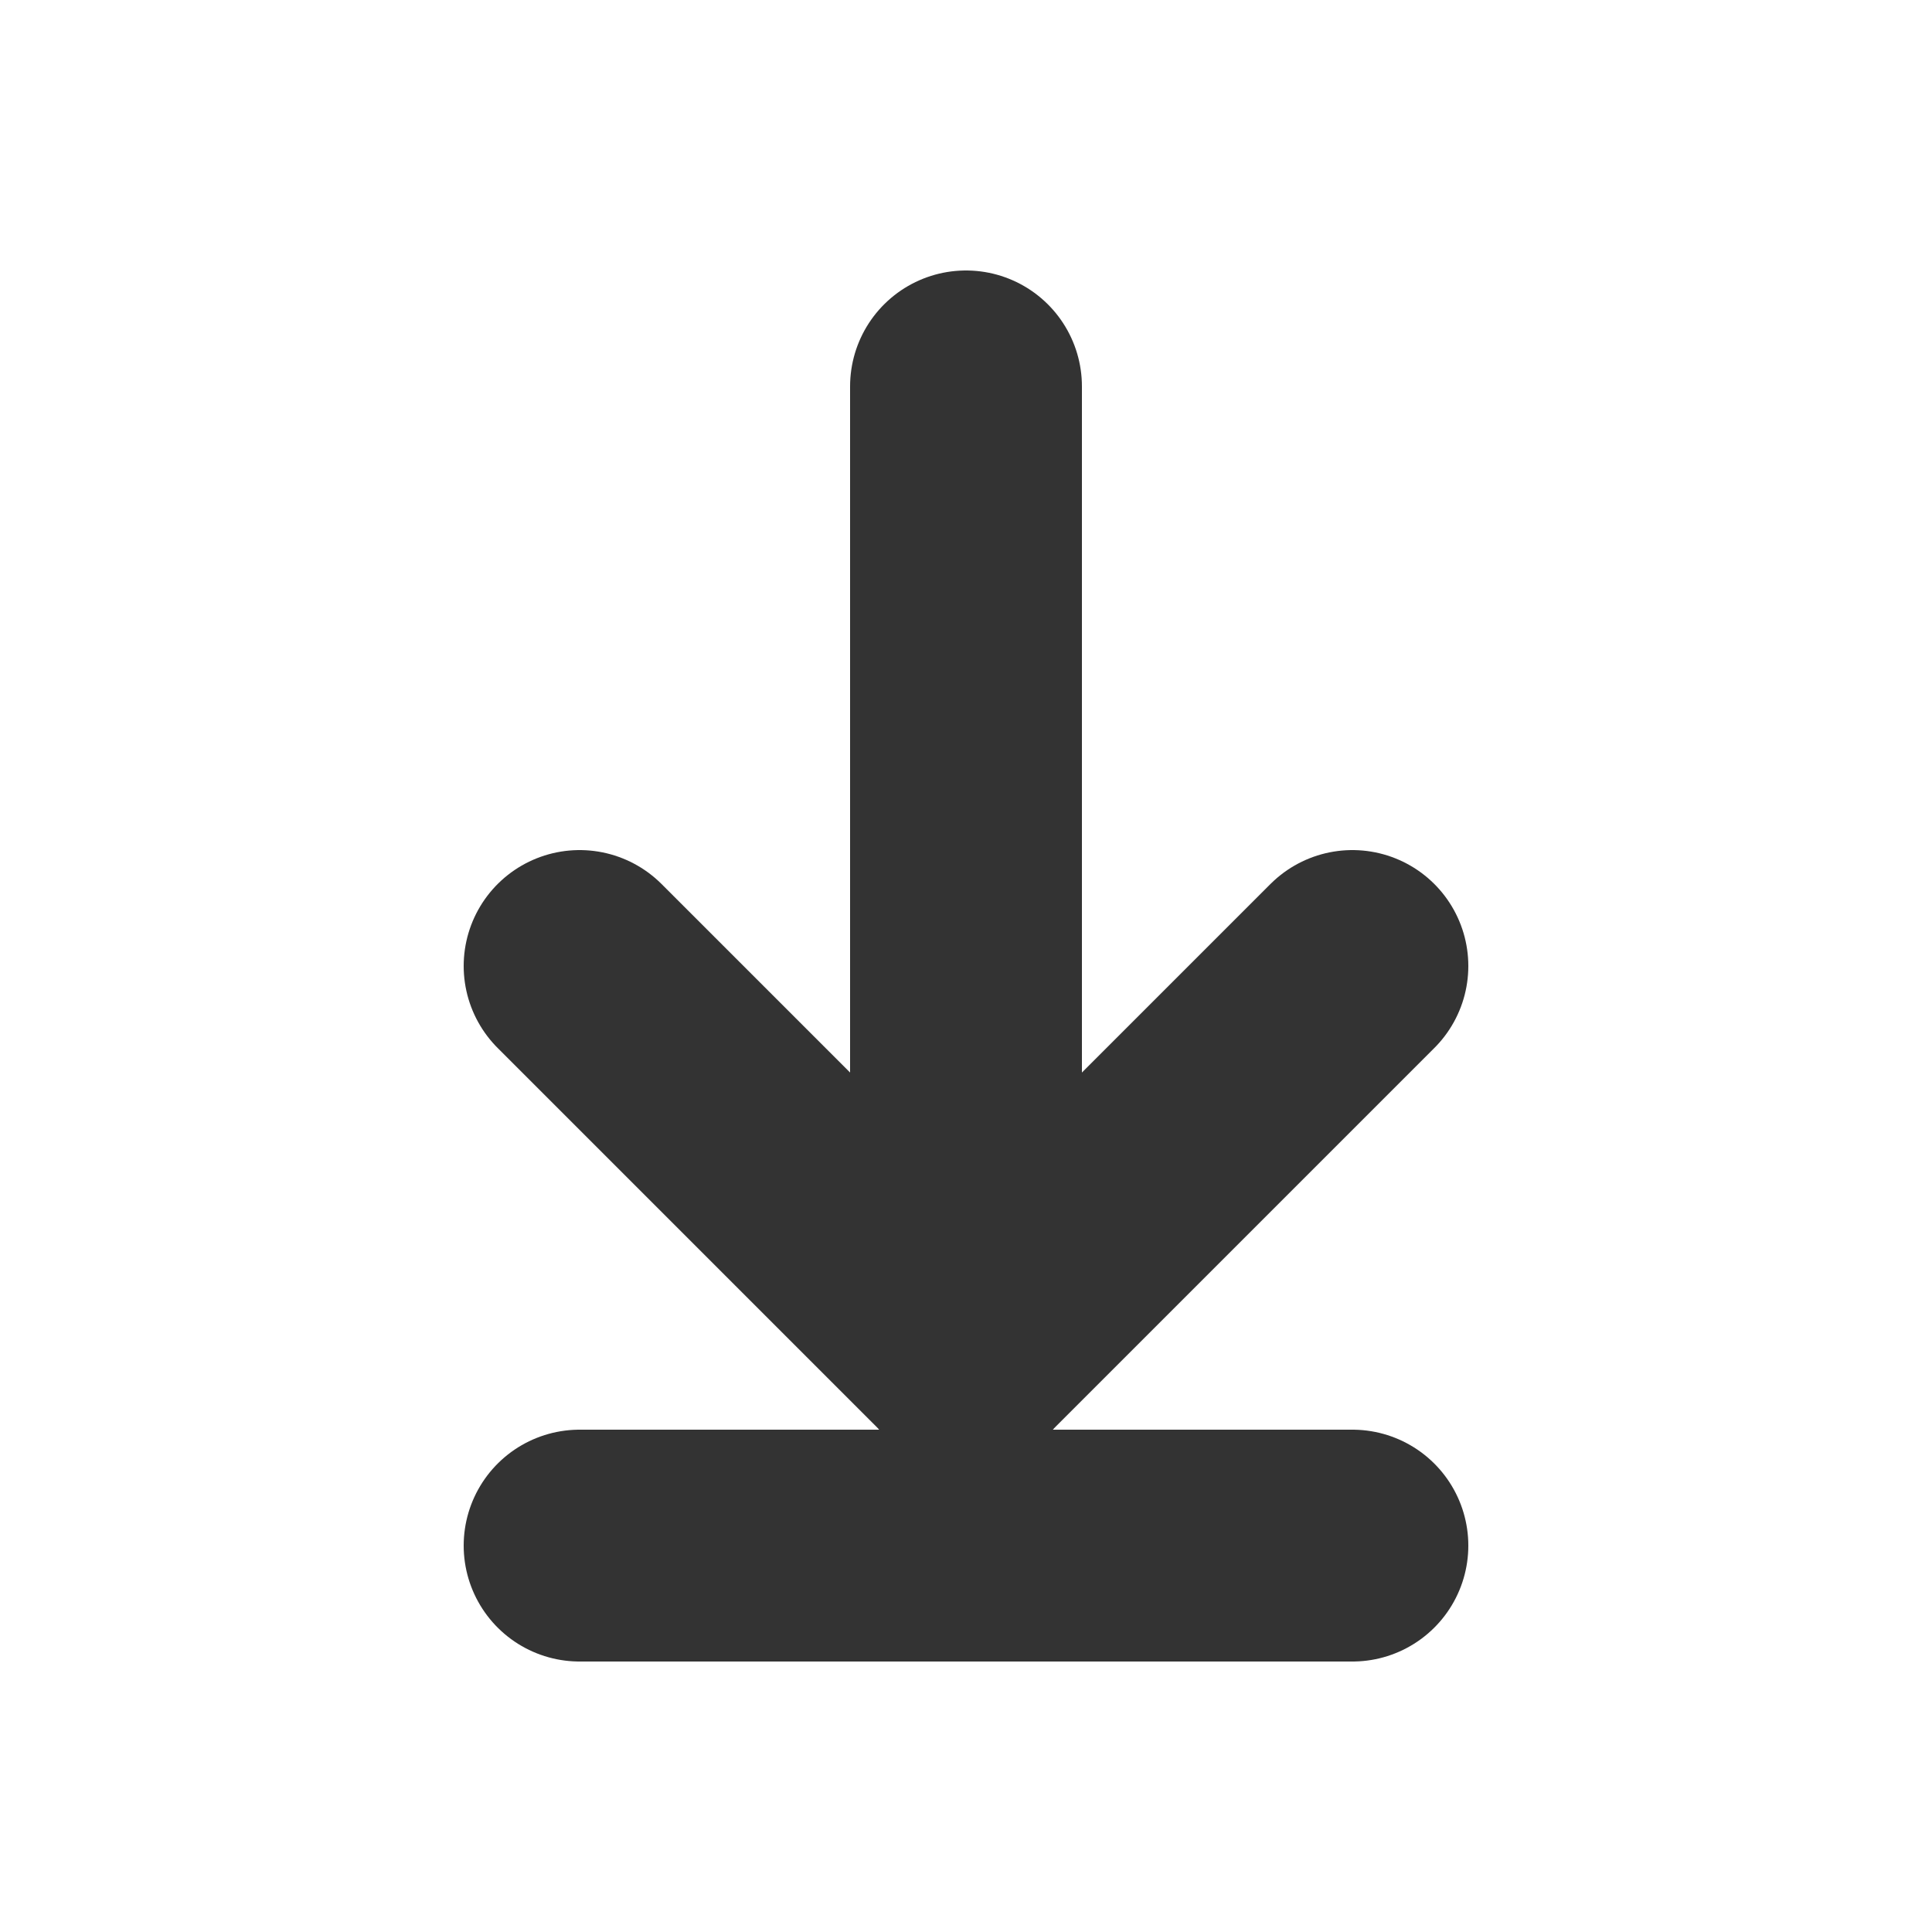
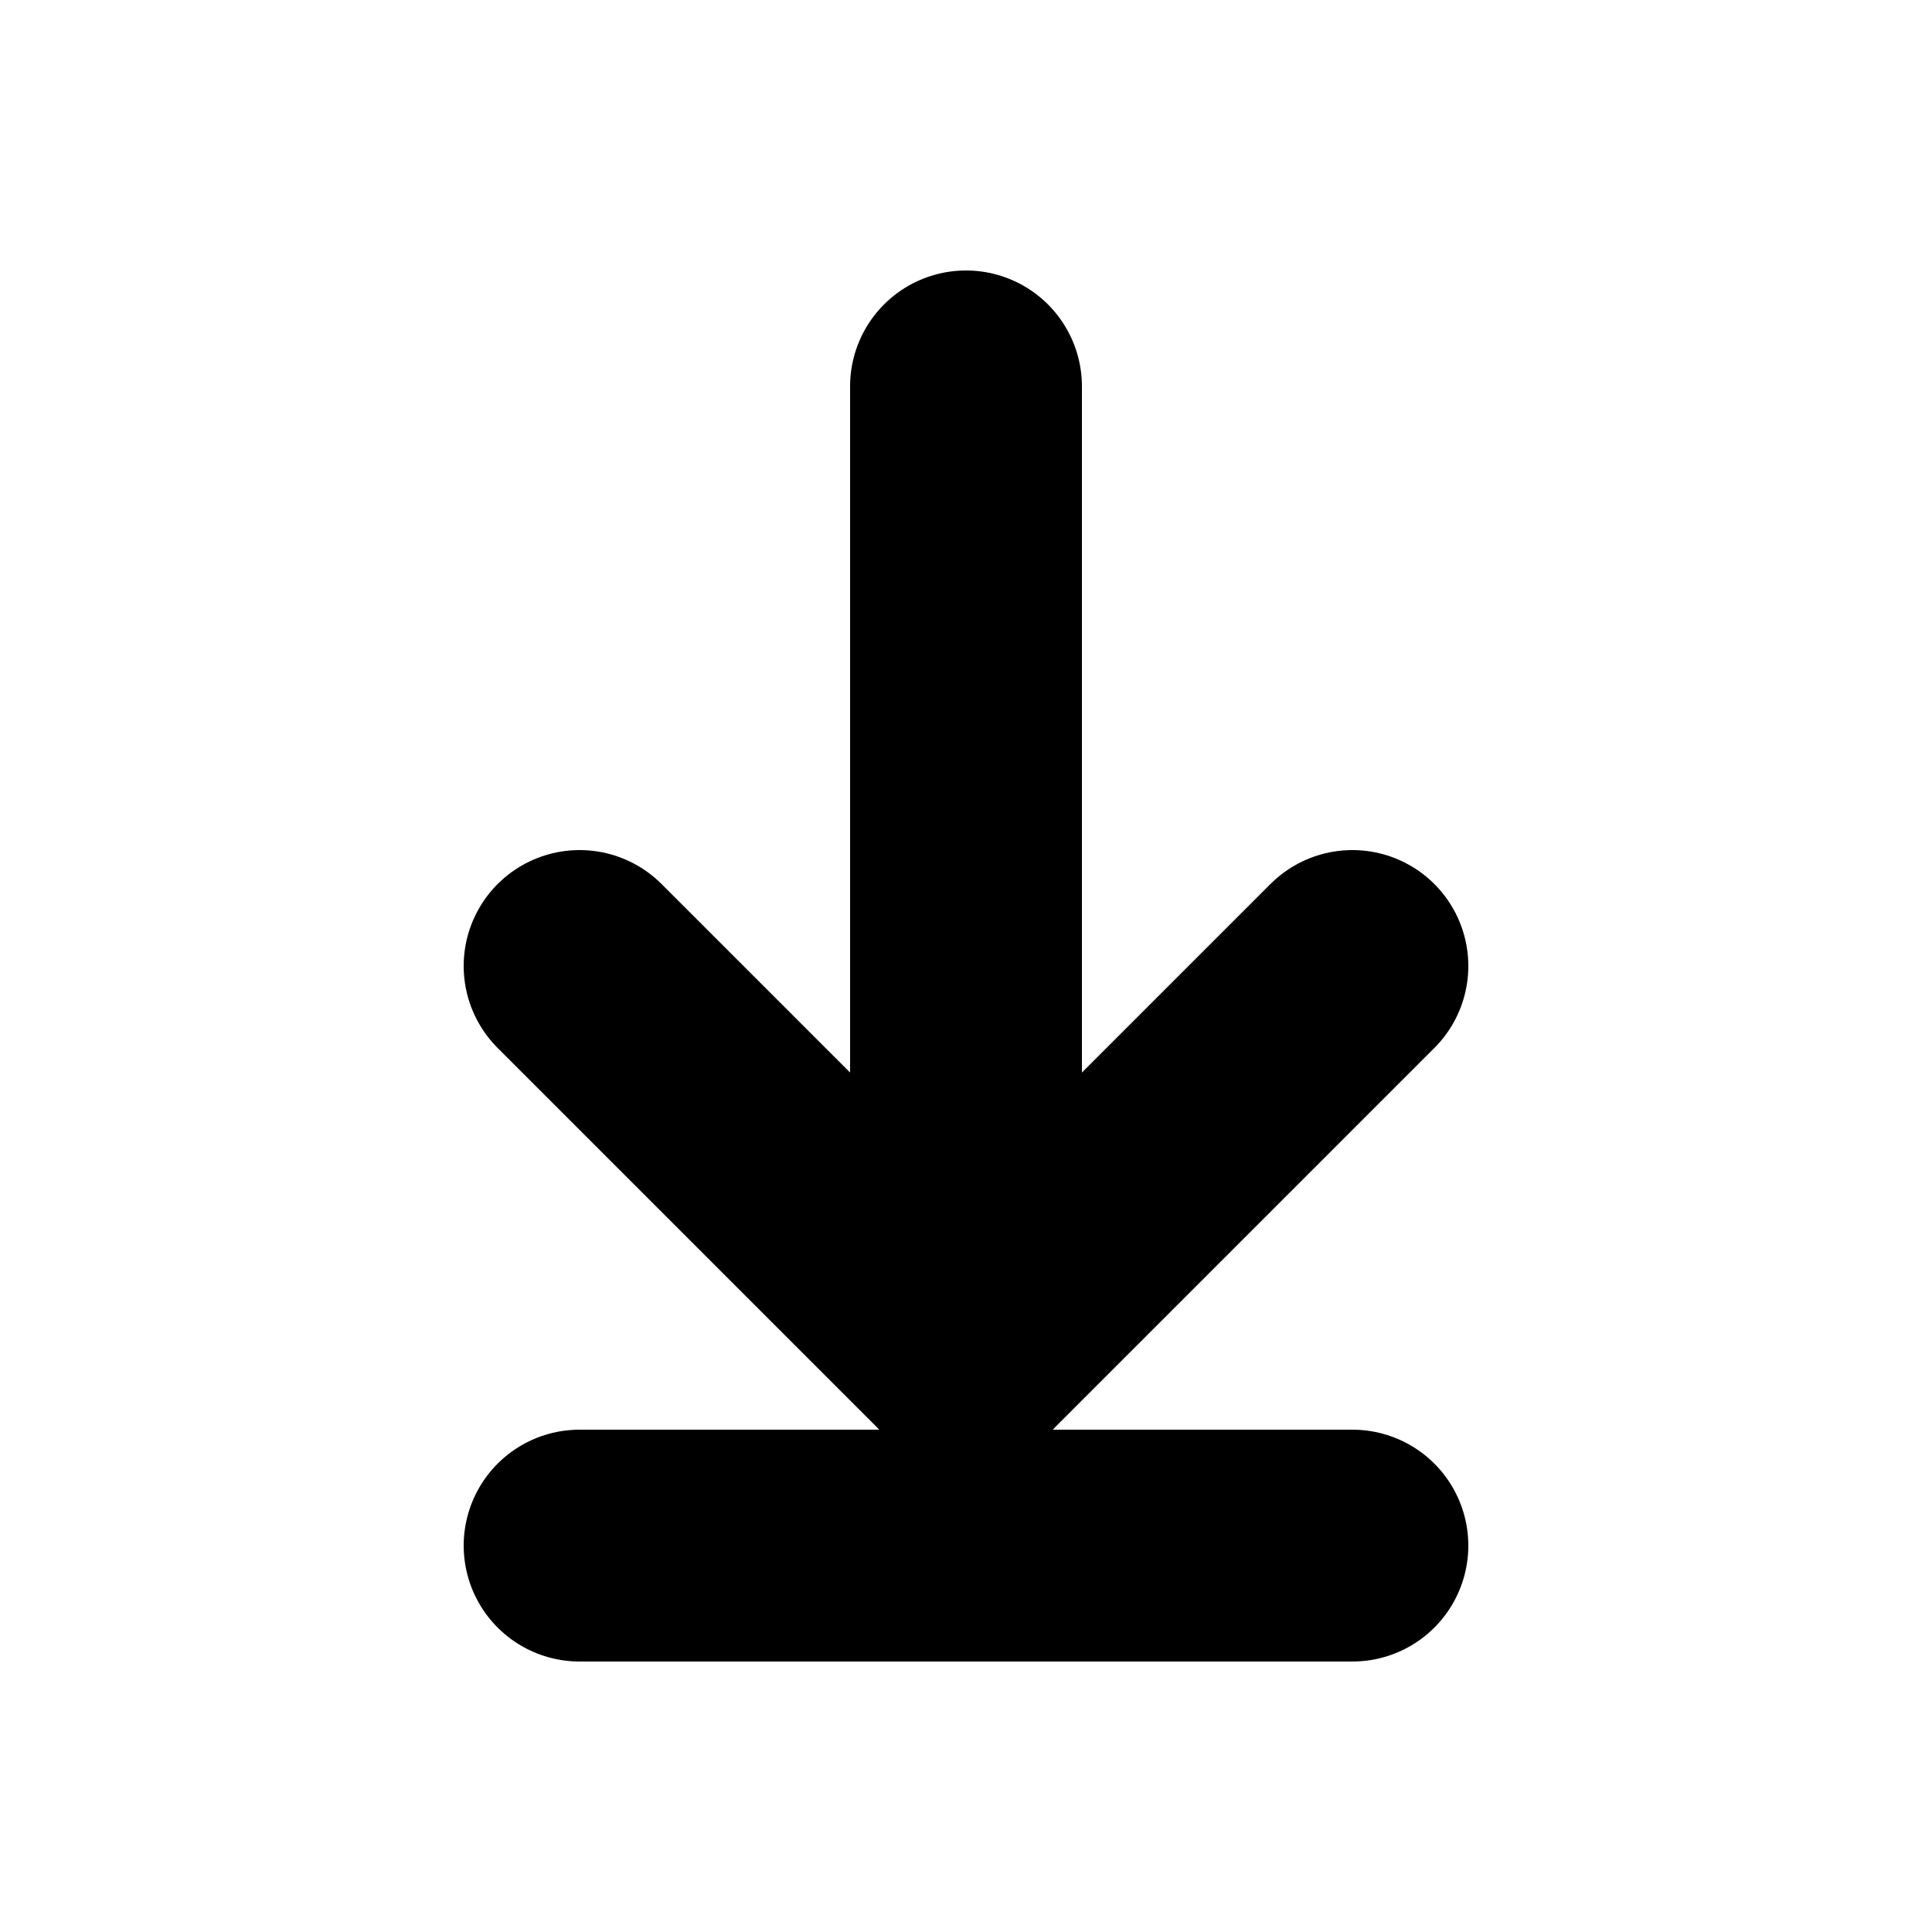
<svg xmlns="http://www.w3.org/2000/svg" width="100" height="100" viewBox="0 0 100 100">
-   <line x1="50" y1="70" x2="50" y2="20" stroke="#333" stroke-width="12" stroke-linecap="round" />
-   <line x1="50" y1="70" x2="30" y2="50" stroke="#333" stroke-width="12" stroke-linecap="round" />
-   <line x1="50" y1="70" x2="70" y2="50" stroke="#333" stroke-width="12" stroke-linecap="round" />
-   <line x1="30" y1="80" x2="70" y2="80" stroke="#333" stroke-width="12" stroke-linecap="round" />
+   <line x1="50" y1="70" x2="50" y2="20" stroke="#000" stroke-width="12" stroke-linecap="round" />
+   <line x1="50" y1="70" x2="30" y2="50" stroke="#000" stroke-width="12" stroke-linecap="round" />
+   <line x1="50" y1="70" x2="70" y2="50" stroke="#000" stroke-width="12" stroke-linecap="round" />
+   <line x1="30" y1="80" x2="70" y2="80" stroke="#000" stroke-width="12" stroke-linecap="round" />
</svg>
